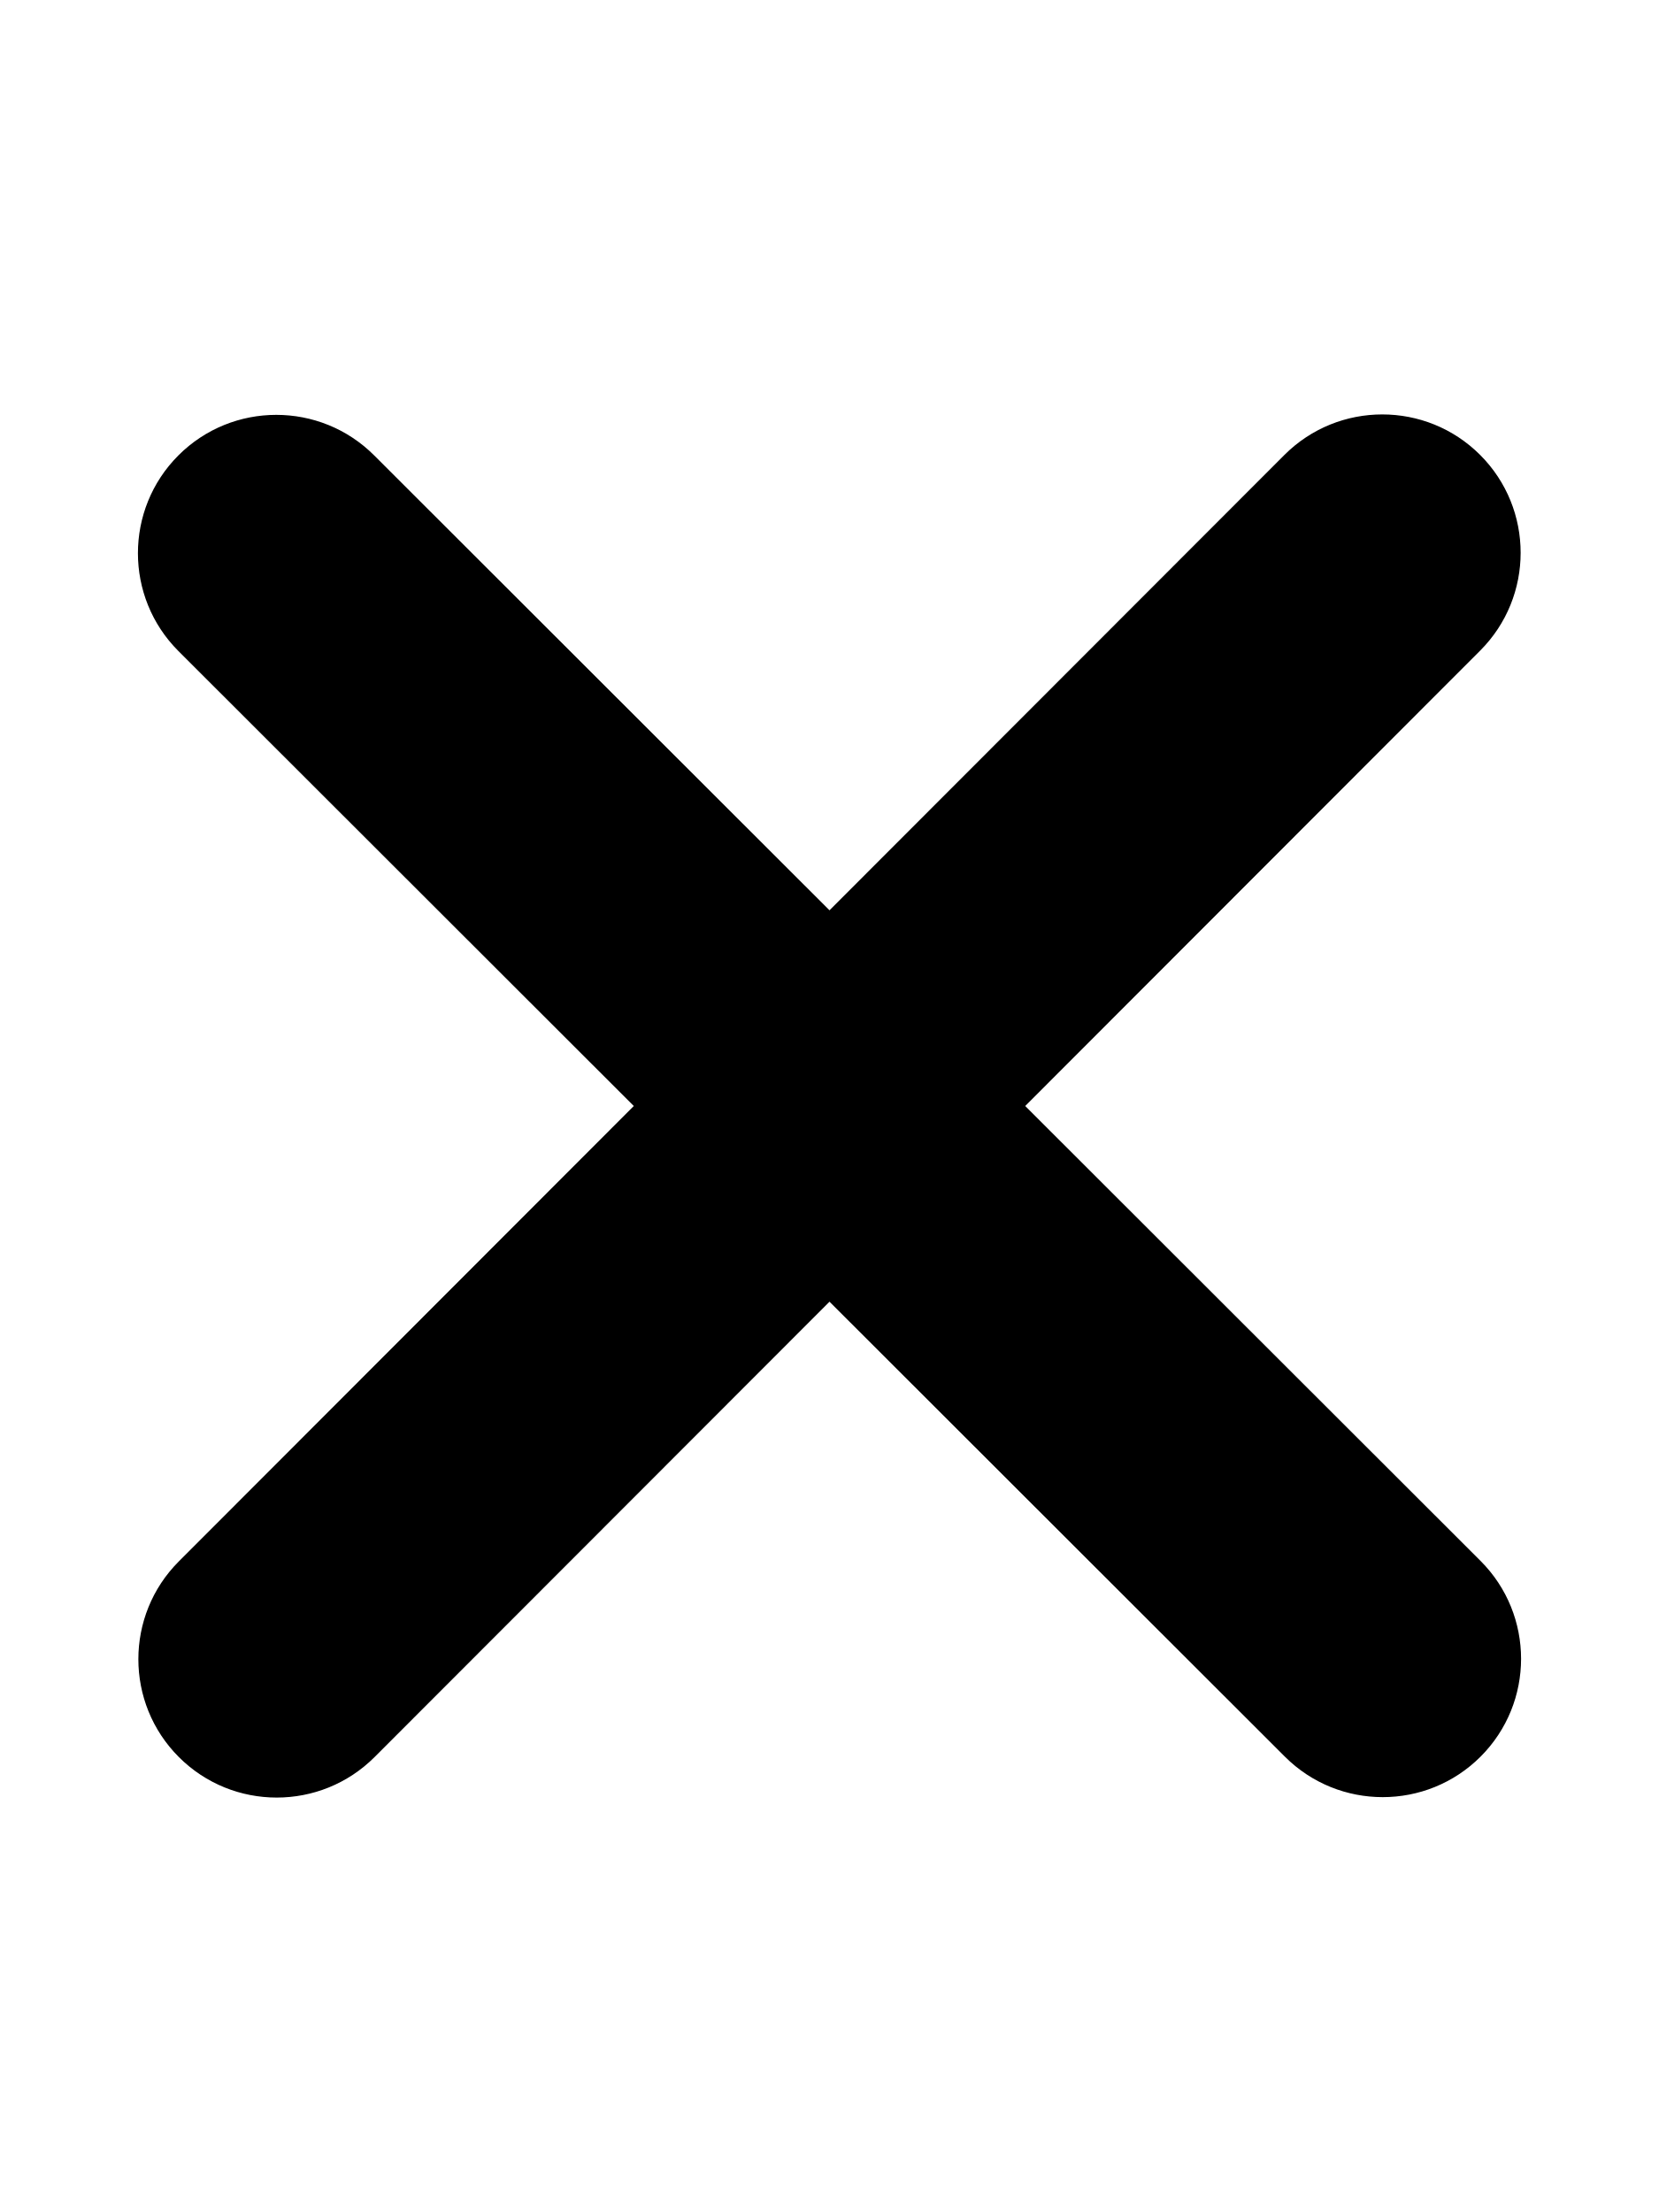
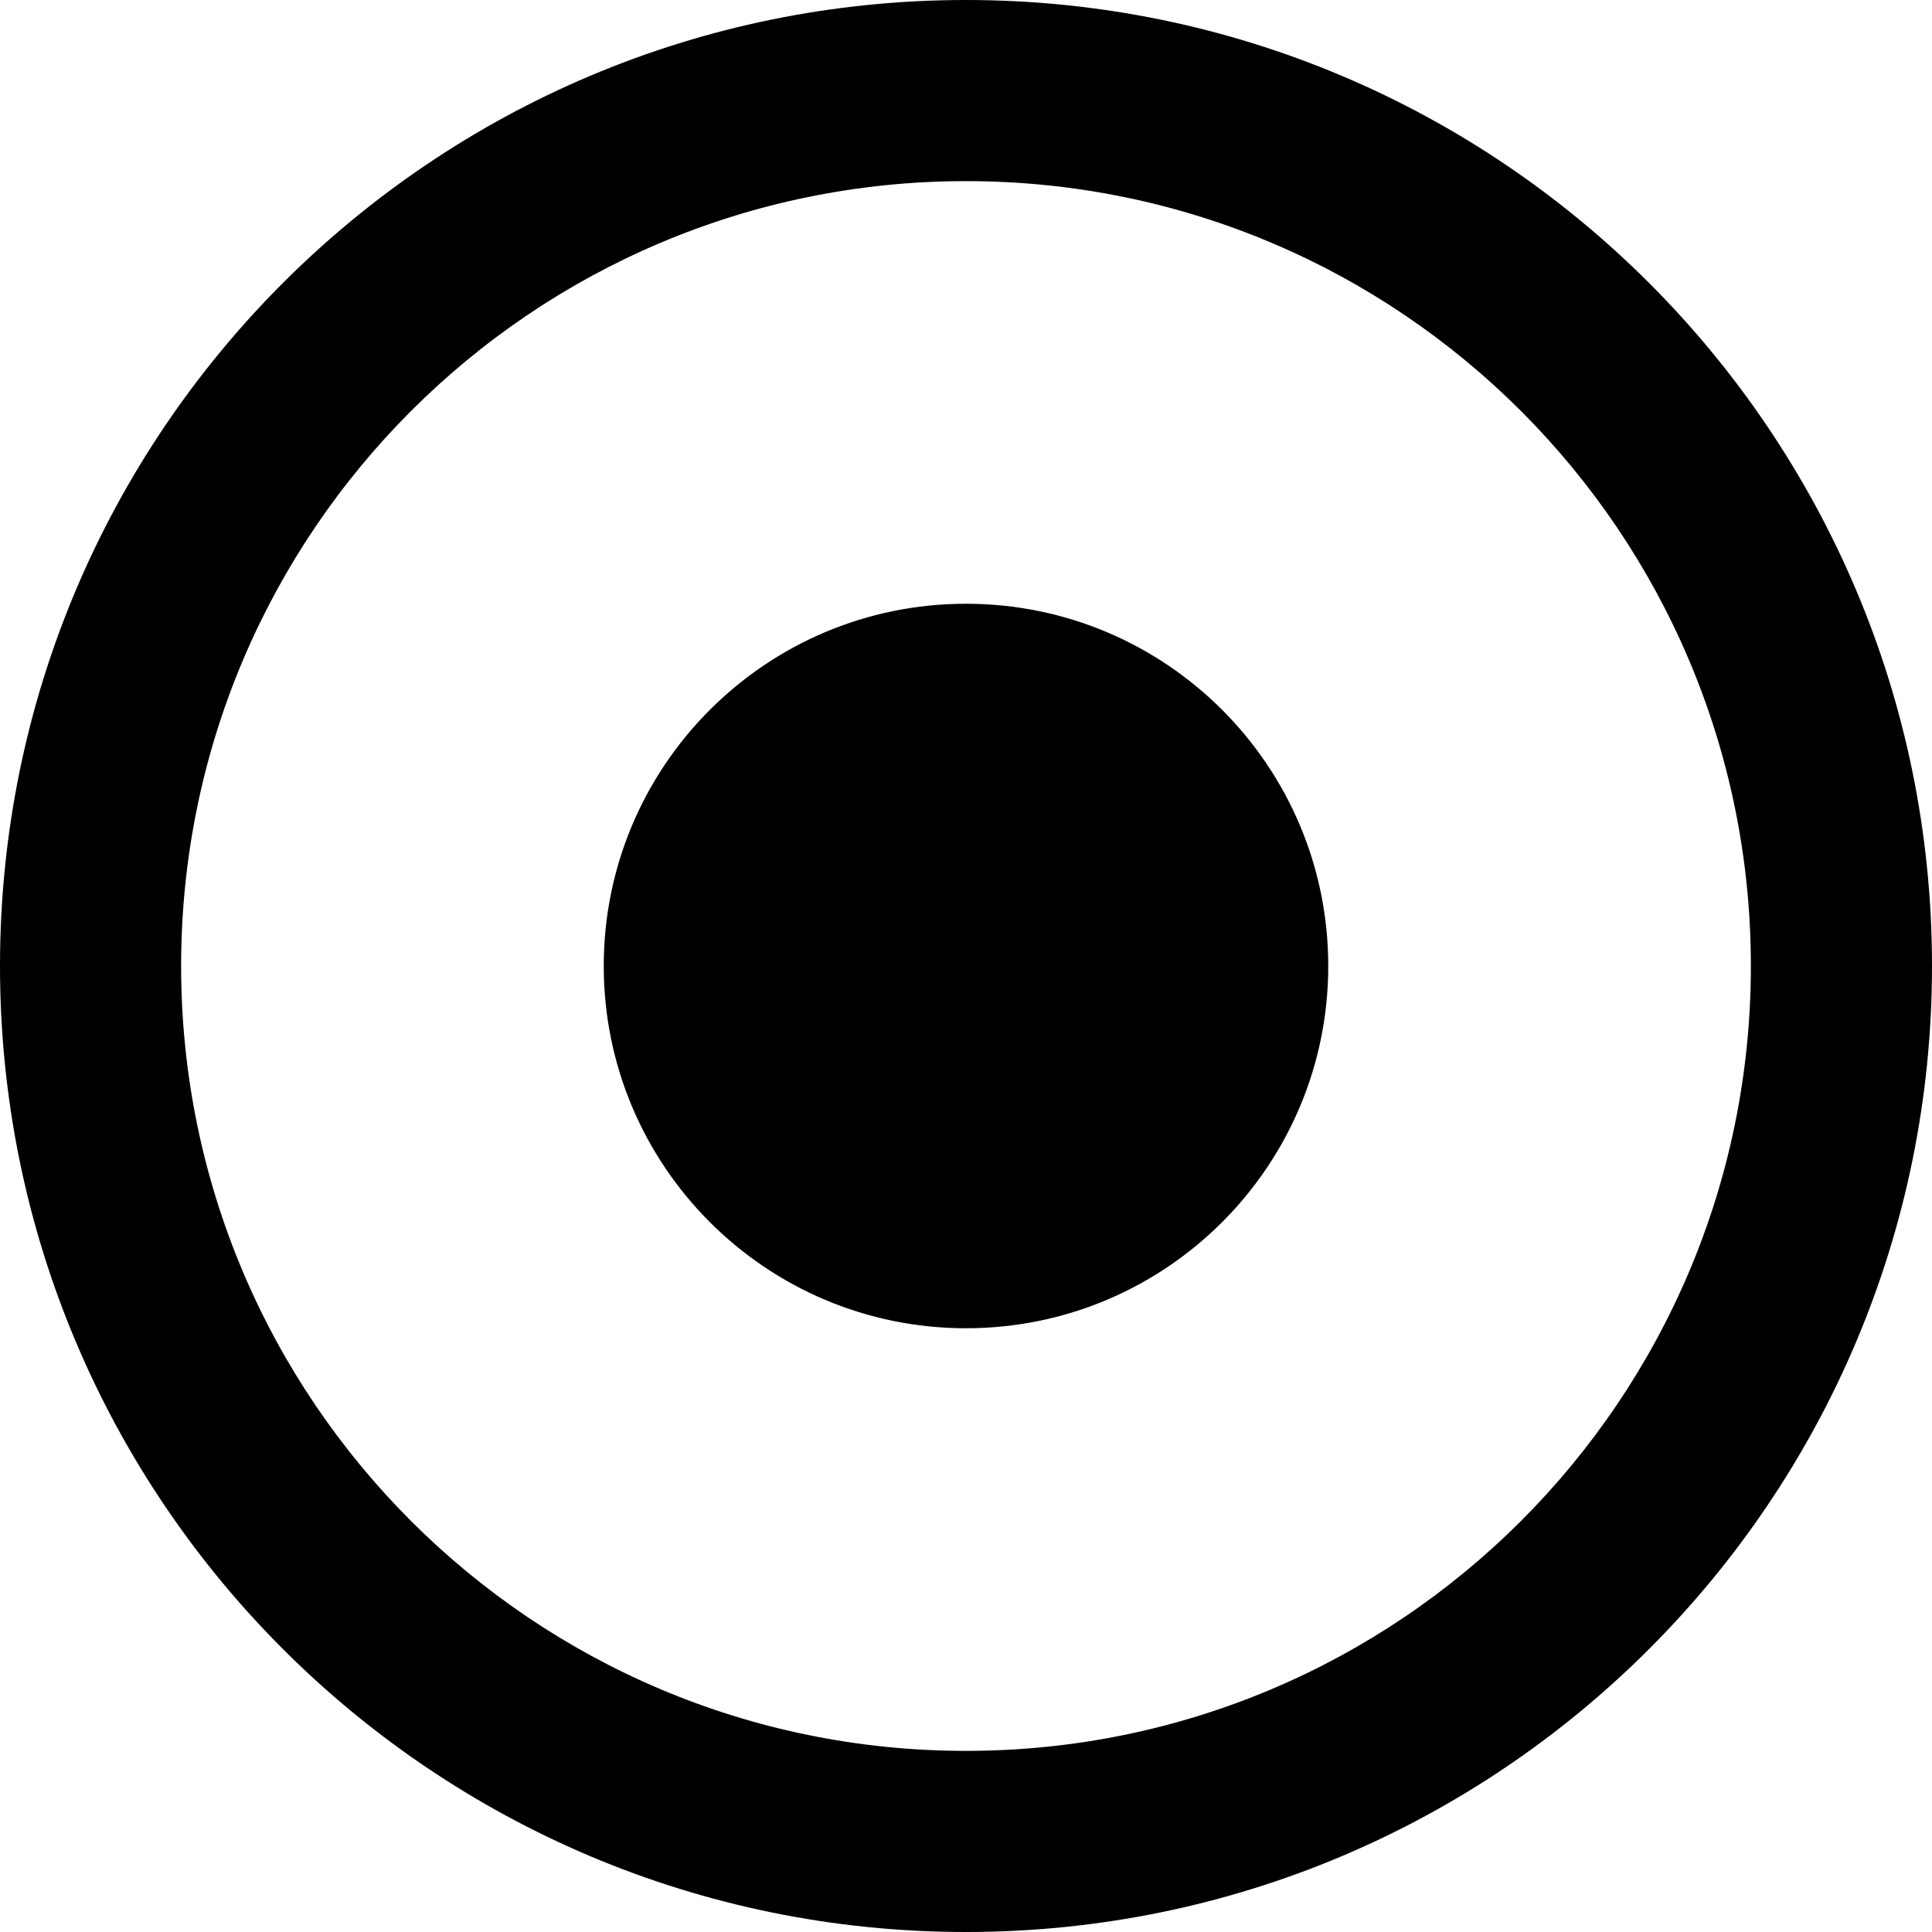
- <svg xmlns="http://www.w3.org/2000/svg" viewBox="0 0 384 512">
-   <path d="M342.6 150.6c12.5-12.5 12.5-32.8 0-45.3s-32.8-12.5-45.3 0L192 210.7 86.6 105.4c-12.5-12.5-32.8-12.5-45.3 0s-12.5 32.8 0 45.3L146.7 256 41.4 361.4c-12.5 12.5-12.5 32.8 0 45.3s32.8 12.5 45.3 0L192 301.3 297.4 406.6c12.5 12.5 32.8 12.5 45.3 0s12.5-32.8 0-45.3L237.3 256 342.6 150.6z" />
+ <svg xmlns="http://www.w3.org/2000/svg" height="1em" viewBox="0 0 512 512">
+   <path d="M464 256A208 208 0 1 0 48 256a208 208 0 1 0 416 0zM0 256a256 256 0 1 1 512 0A256 256 0 1 1 0 256zm256-96a96 96 0 1 1 0 192 96 96 0 1 1 0-192z" />
</svg>
